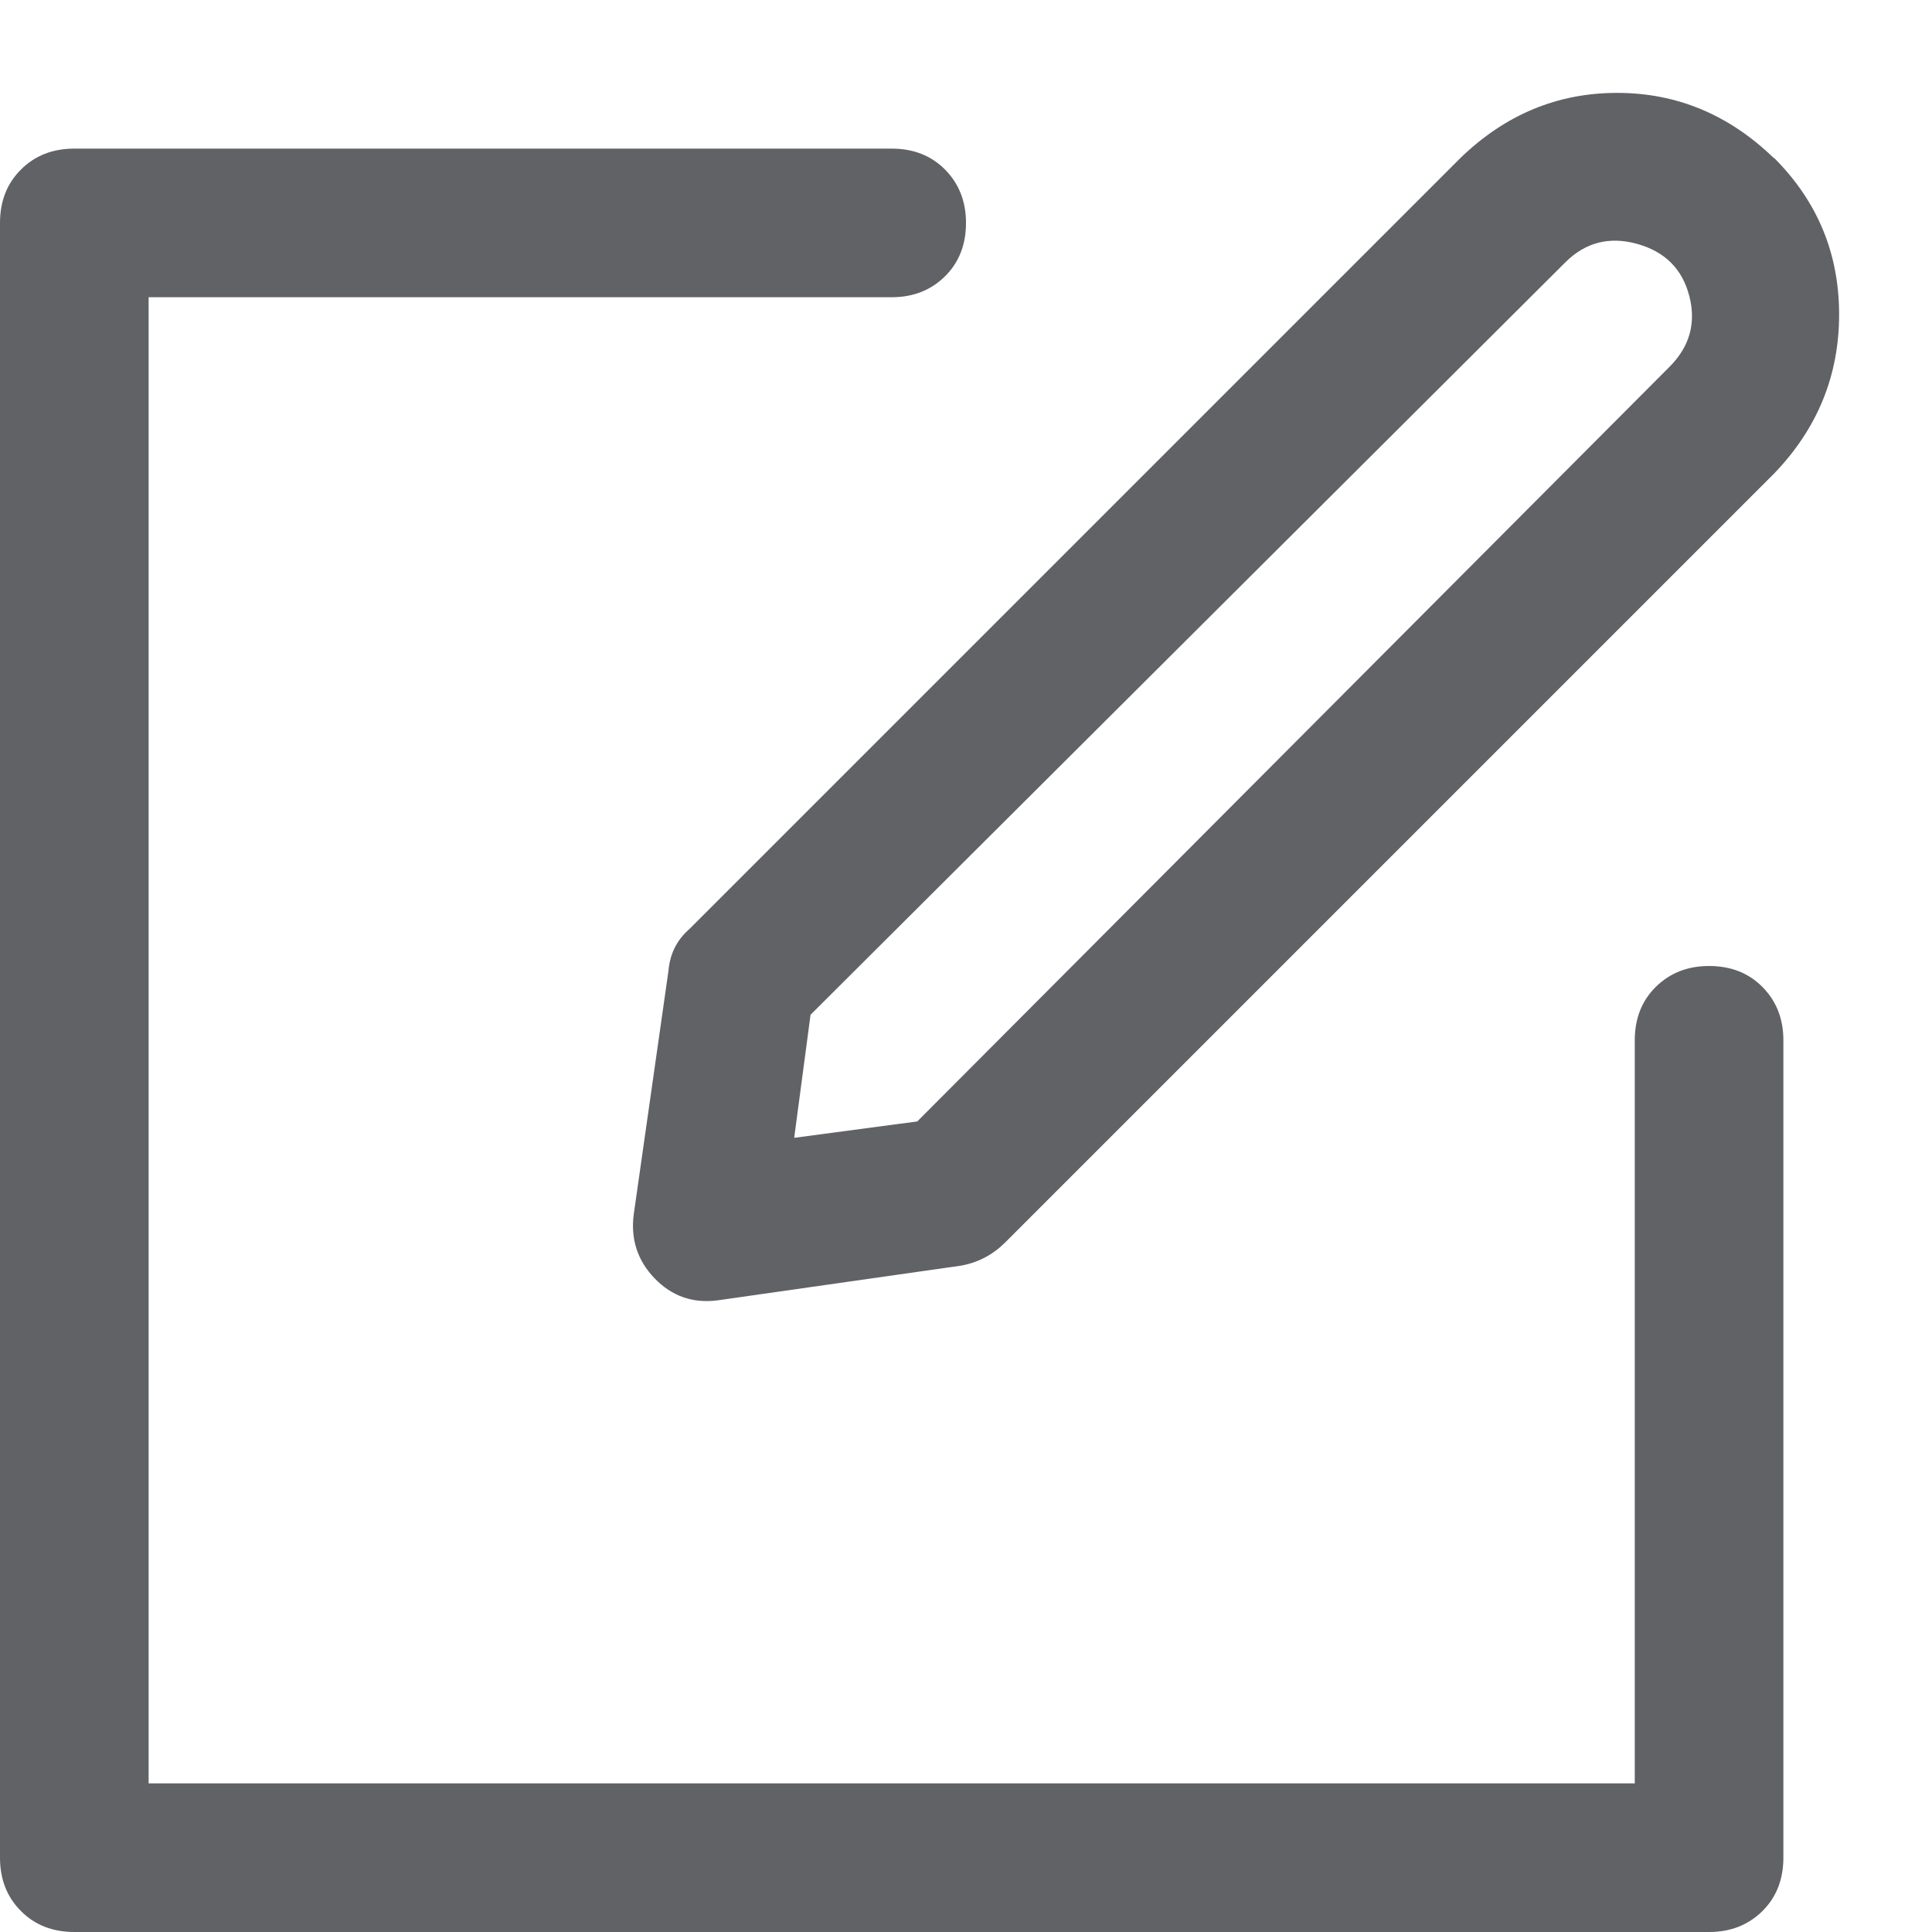
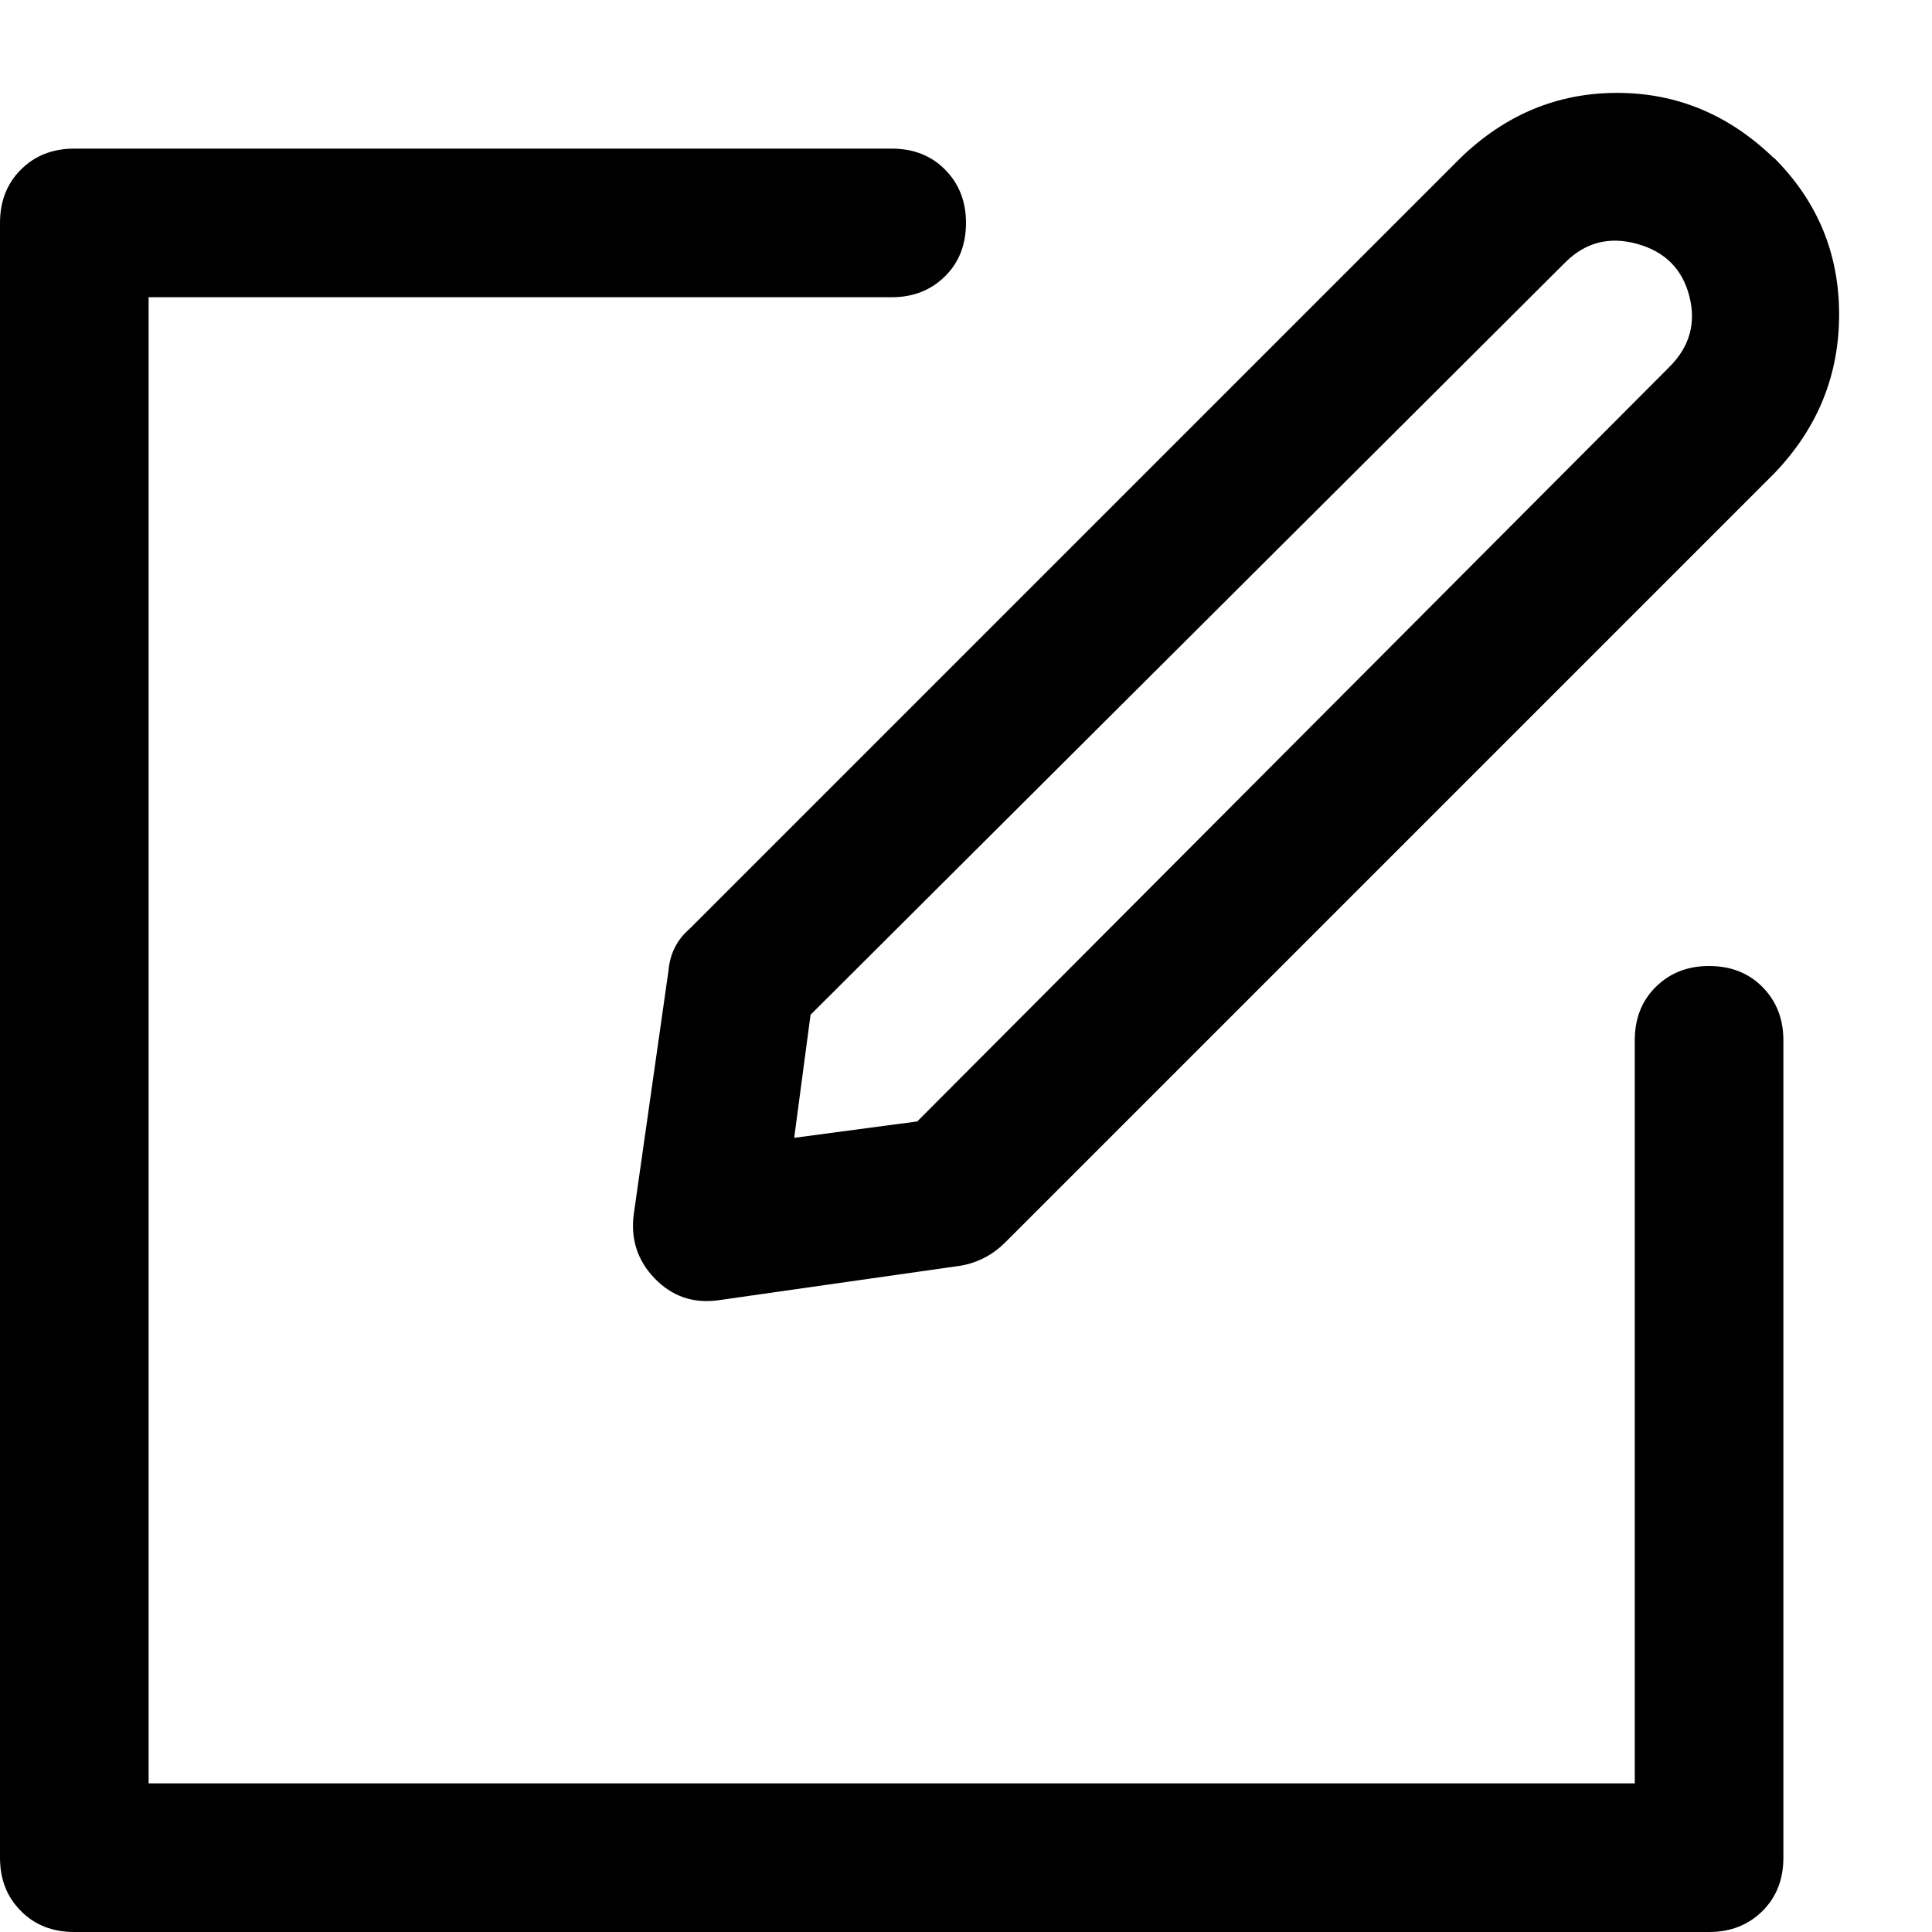
<svg xmlns="http://www.w3.org/2000/svg" fill="none" height="13" viewBox="0 0 13 13" width="13">
-   <path d="m11 7c0-.146.047-.266.141-.359s.213-.141.359-.141.266.047.359.141.141.213.141.359v5.5c0 .146-.047.266-.141.359s-.213.141-.359.141h-11c-.146 0-.266-.047-.359-.141-.094-.094-.141-.213-.141-.359v-11c0-.146.047-.266.141-.359.094-.094.213-.141.359-.141h5.5c.146 0 .266.047.359.141s.141.213.141.359-.047.266-.141.359-.213.141-.359.141h-5v10h10zm-5.656.656.828-.11 5.062-5.078c.135-.135.18-.294.133-.476s-.164-.299-.351-.351-.349-.01-.484.125l-5.078 5.062zm6.593-6.594c.292.292.438.643.438 1.054s-.146.768-.438 1.071l-5.172 5.172c-.083.083-.182.136-.297.157l-1.641.234c-.167.021-.307-.029-.422-.148s-.162-.263-.141-.429l.234-1.641c.01-.115.057-.208.141-.281l5.188-5.188c.302-.292.653-.438 1.054-.438s.752.146 1.054.438z" fill="#606266" />
+   <path d="m11 7c0-.146.047-.266.141-.359s.213-.141.359-.141.266.047.359.141.141.213.141.359v5.5c0 .146-.047.266-.141.359s-.213.141-.359.141h-11c-.146 0-.266-.047-.359-.141-.094-.094-.141-.213-.141-.359v-11c0-.146.047-.266.141-.359.094-.094.213-.141.359-.141h5.5c.146 0 .266.047.359.141s.141.213.141.359-.047.266-.141.359-.213.141-.359.141h-5v10h10zm-5.656.656.828-.11 5.062-5.078c.135-.135.18-.294.133-.476s-.164-.299-.351-.351-.349-.01-.484.125l-5.078 5.062zm6.593-6.594c.292.292.438.643.438 1.054s-.146.768-.438 1.071l-5.172 5.172c-.083.083-.182.136-.297.157l-1.641.234c-.167.021-.307-.029-.422-.148s-.162-.263-.141-.429l.234-1.641c.01-.115.057-.208.141-.281l5.188-5.188c.302-.292.653-.438 1.054-.438s.752.146 1.054.438z" fill="currentColor" />
</svg>
